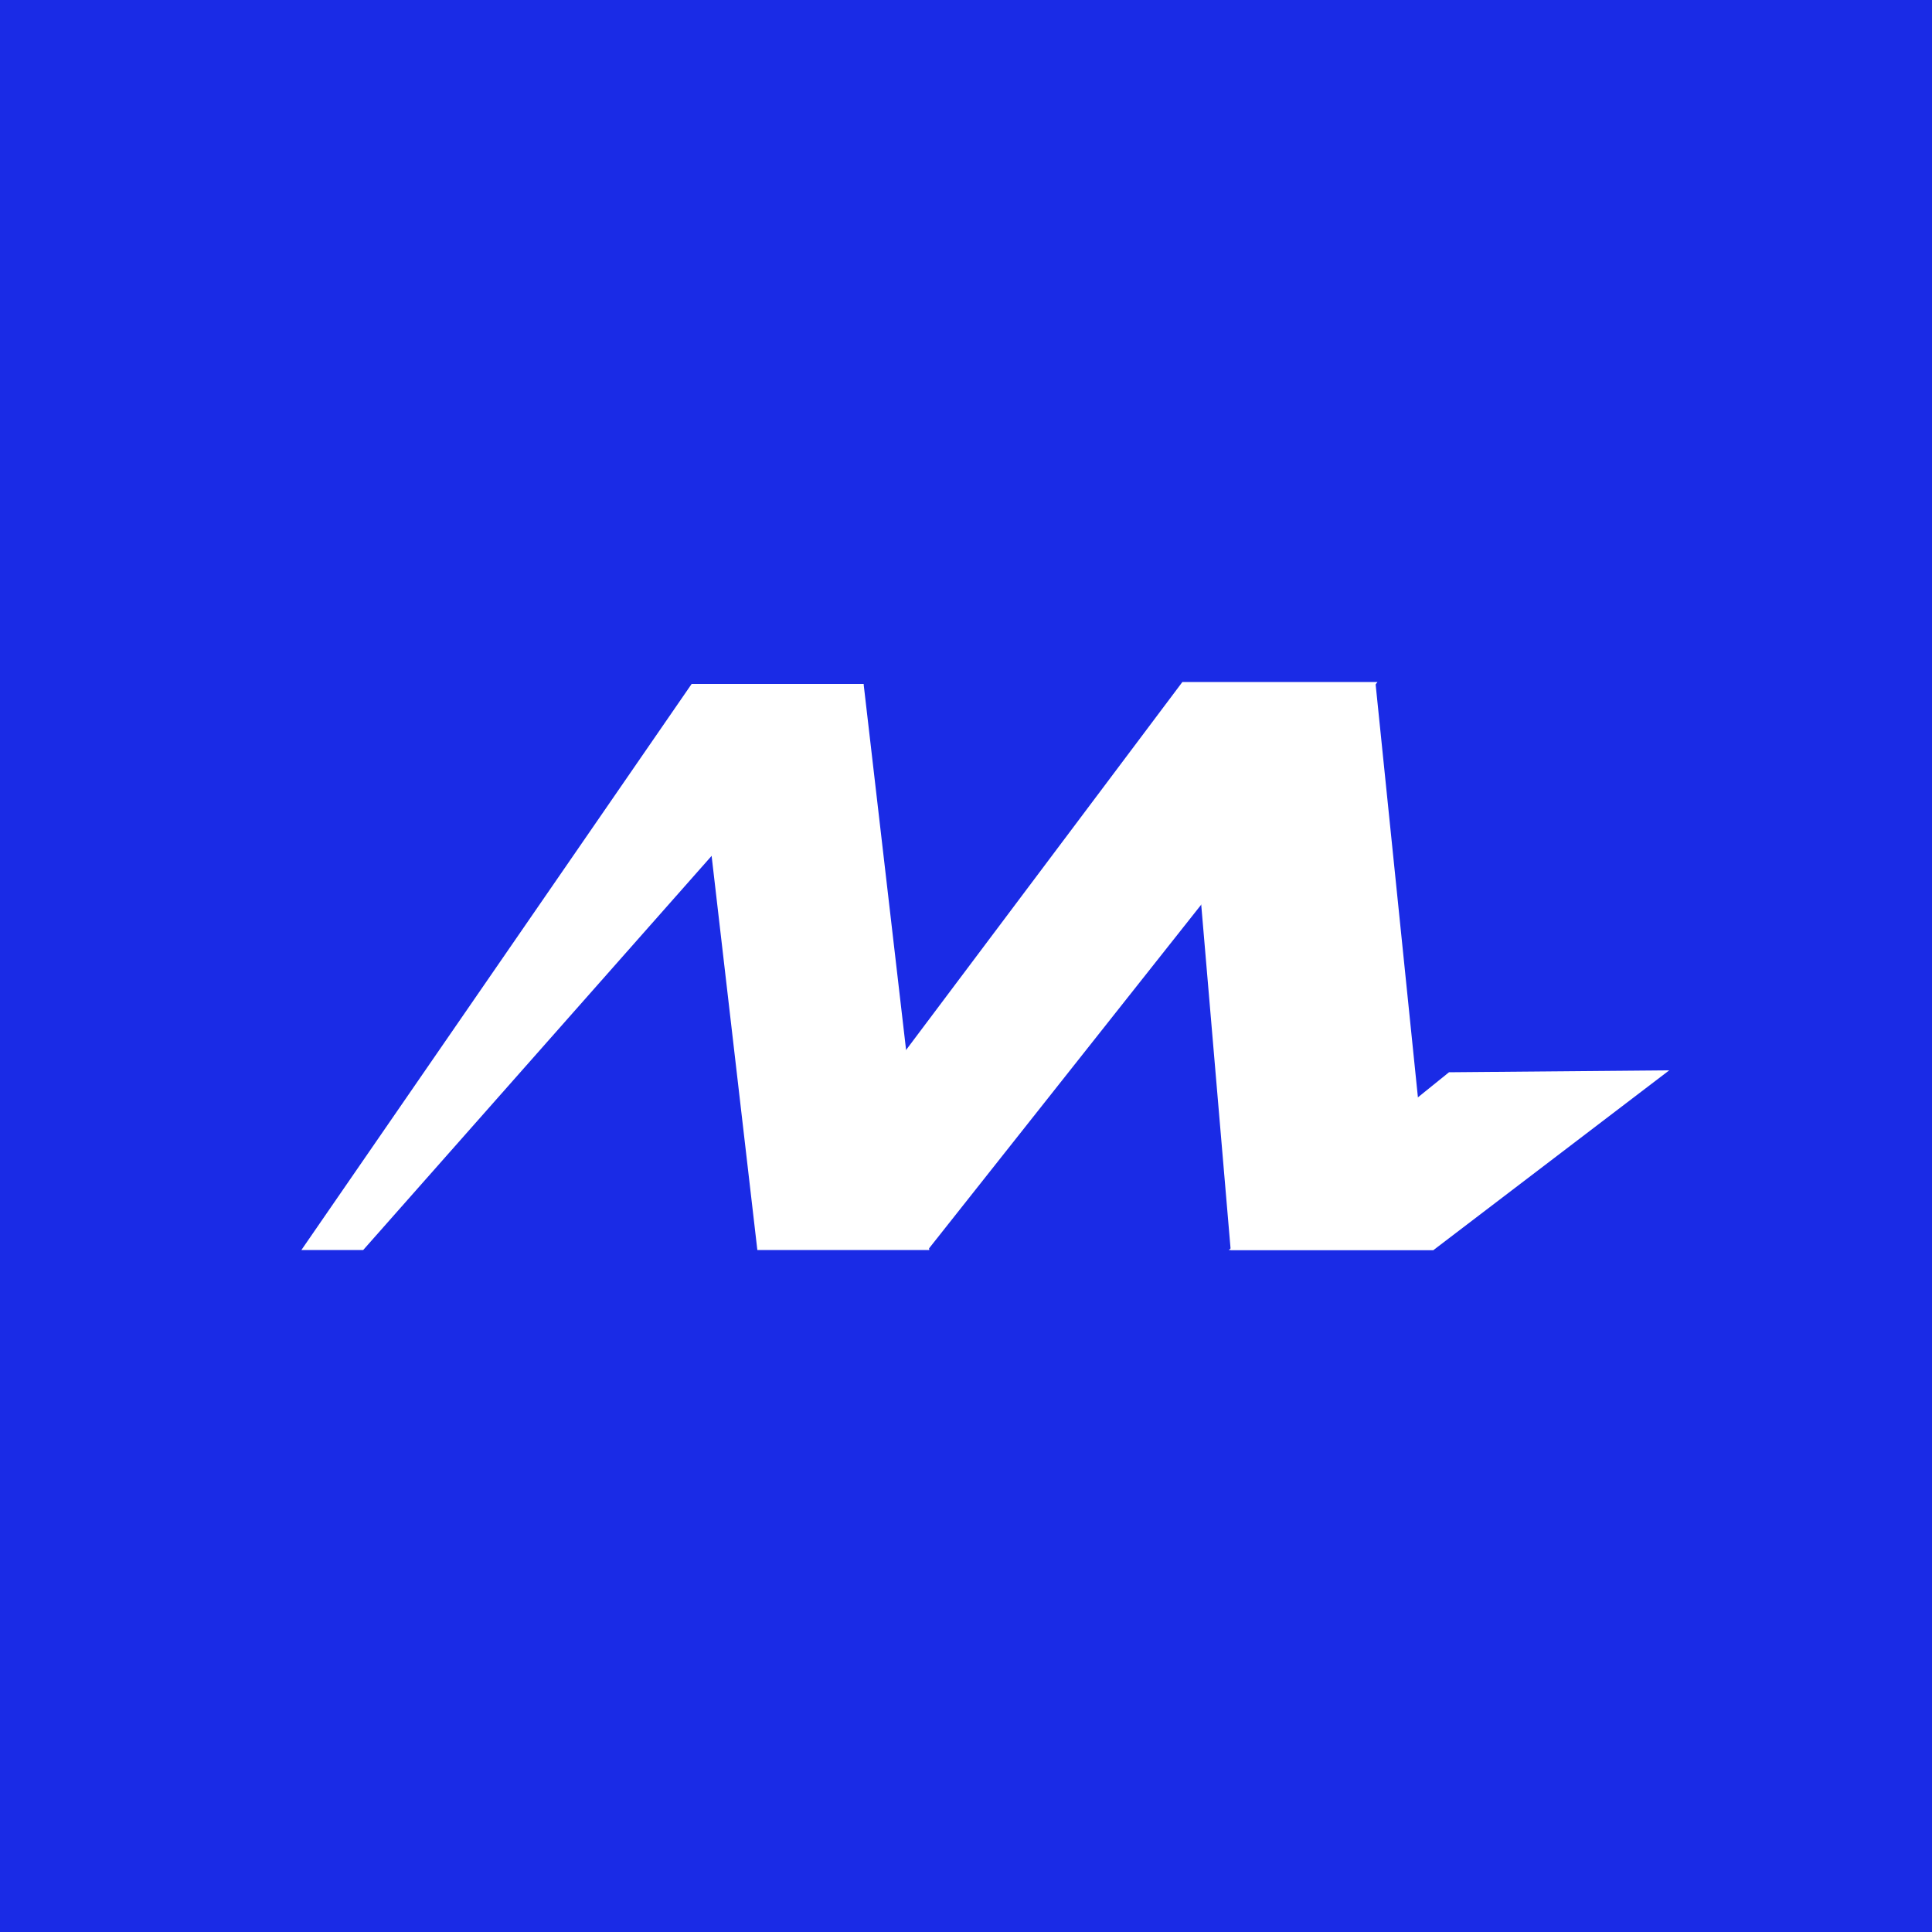
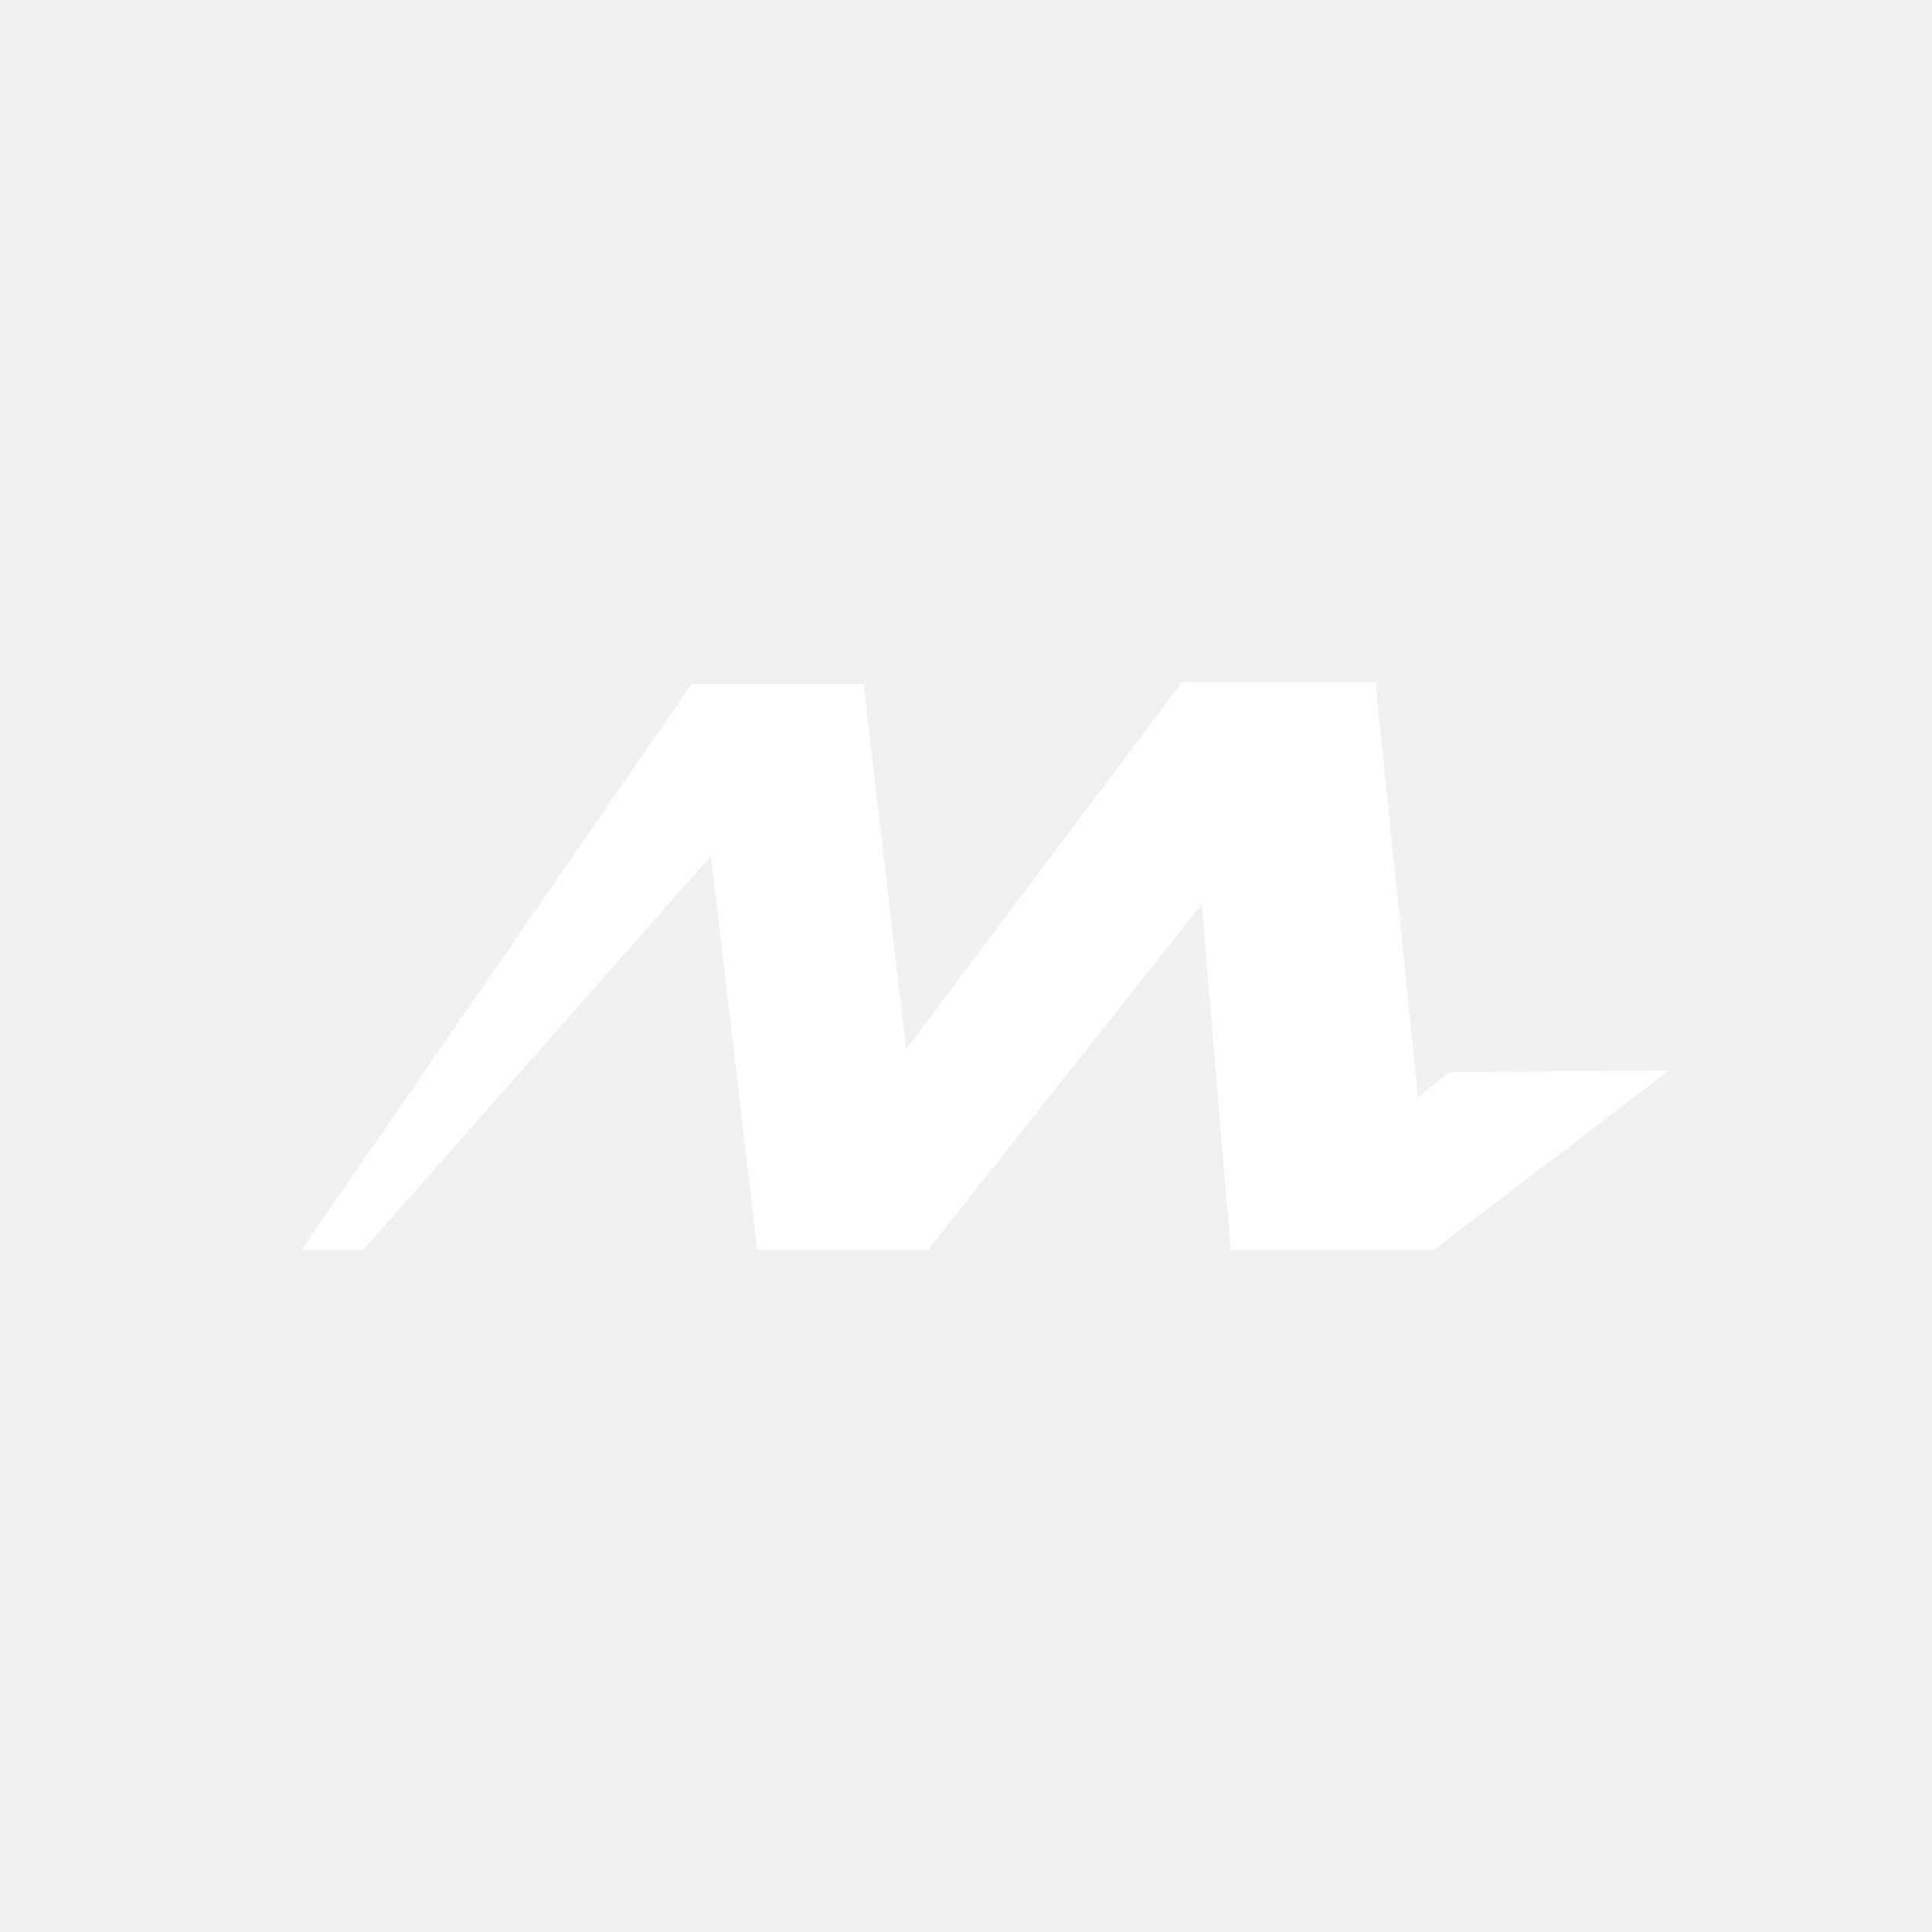
<svg xmlns="http://www.w3.org/2000/svg" version="1.1" id="logo" x="0px" y="0px" viewBox="0 0 100 100" style="enable-background:new 0 0 100 100;" xml:space="preserve">
  <style type="text/css">
- 	.st0{fill-rule:evenodd;clip-rule:evenodd;fill:#1A2BE6;}
- 	.st1{fill:#FFFFFF;}
+ 	.st0{fill-rule:evenodd;clip-rule:evenodd;fill:#ffffff;}
</style>
-   <polygon id="polygon2231" class="st0" points="0,0 100,0 100,100 0,100 " />
-   <g>
-     <path class="st1" d="M15.6,64.7l20.2-29.3h8.9L18.8,64.7H15.6z M71.3,35.3H61.2l-22,29.3h8.9L71.3,35.3z M75,55.5l-11.4,9.2h10.6   l12.2-9.3L75,55.5L75,55.5z" />
-     <path class="st1" d="M48.1,64.7h-8.9l-3.4-29.3h8.9L48.1,64.7z M74.2,64.7l-3-29.3h-10l2.5,29.3H74.2z" />
-   </g>
+   <polygon class="st0" points="73.4,56.8 71.2,35.4 71.3,35.3 61.2,35.3 46.9,54.3 44.7,35.4 35.8,35.4 15.6,64.7 18.8,64.7  36.8,44.3 39.2,64.7 48.1,64.7 48.1,64.6 62.2,46.8 63.7,64.6 63.6,64.7 63.7,64.7 74.2,64.7 86.4,55.4 75,55.5 " />
</svg>
